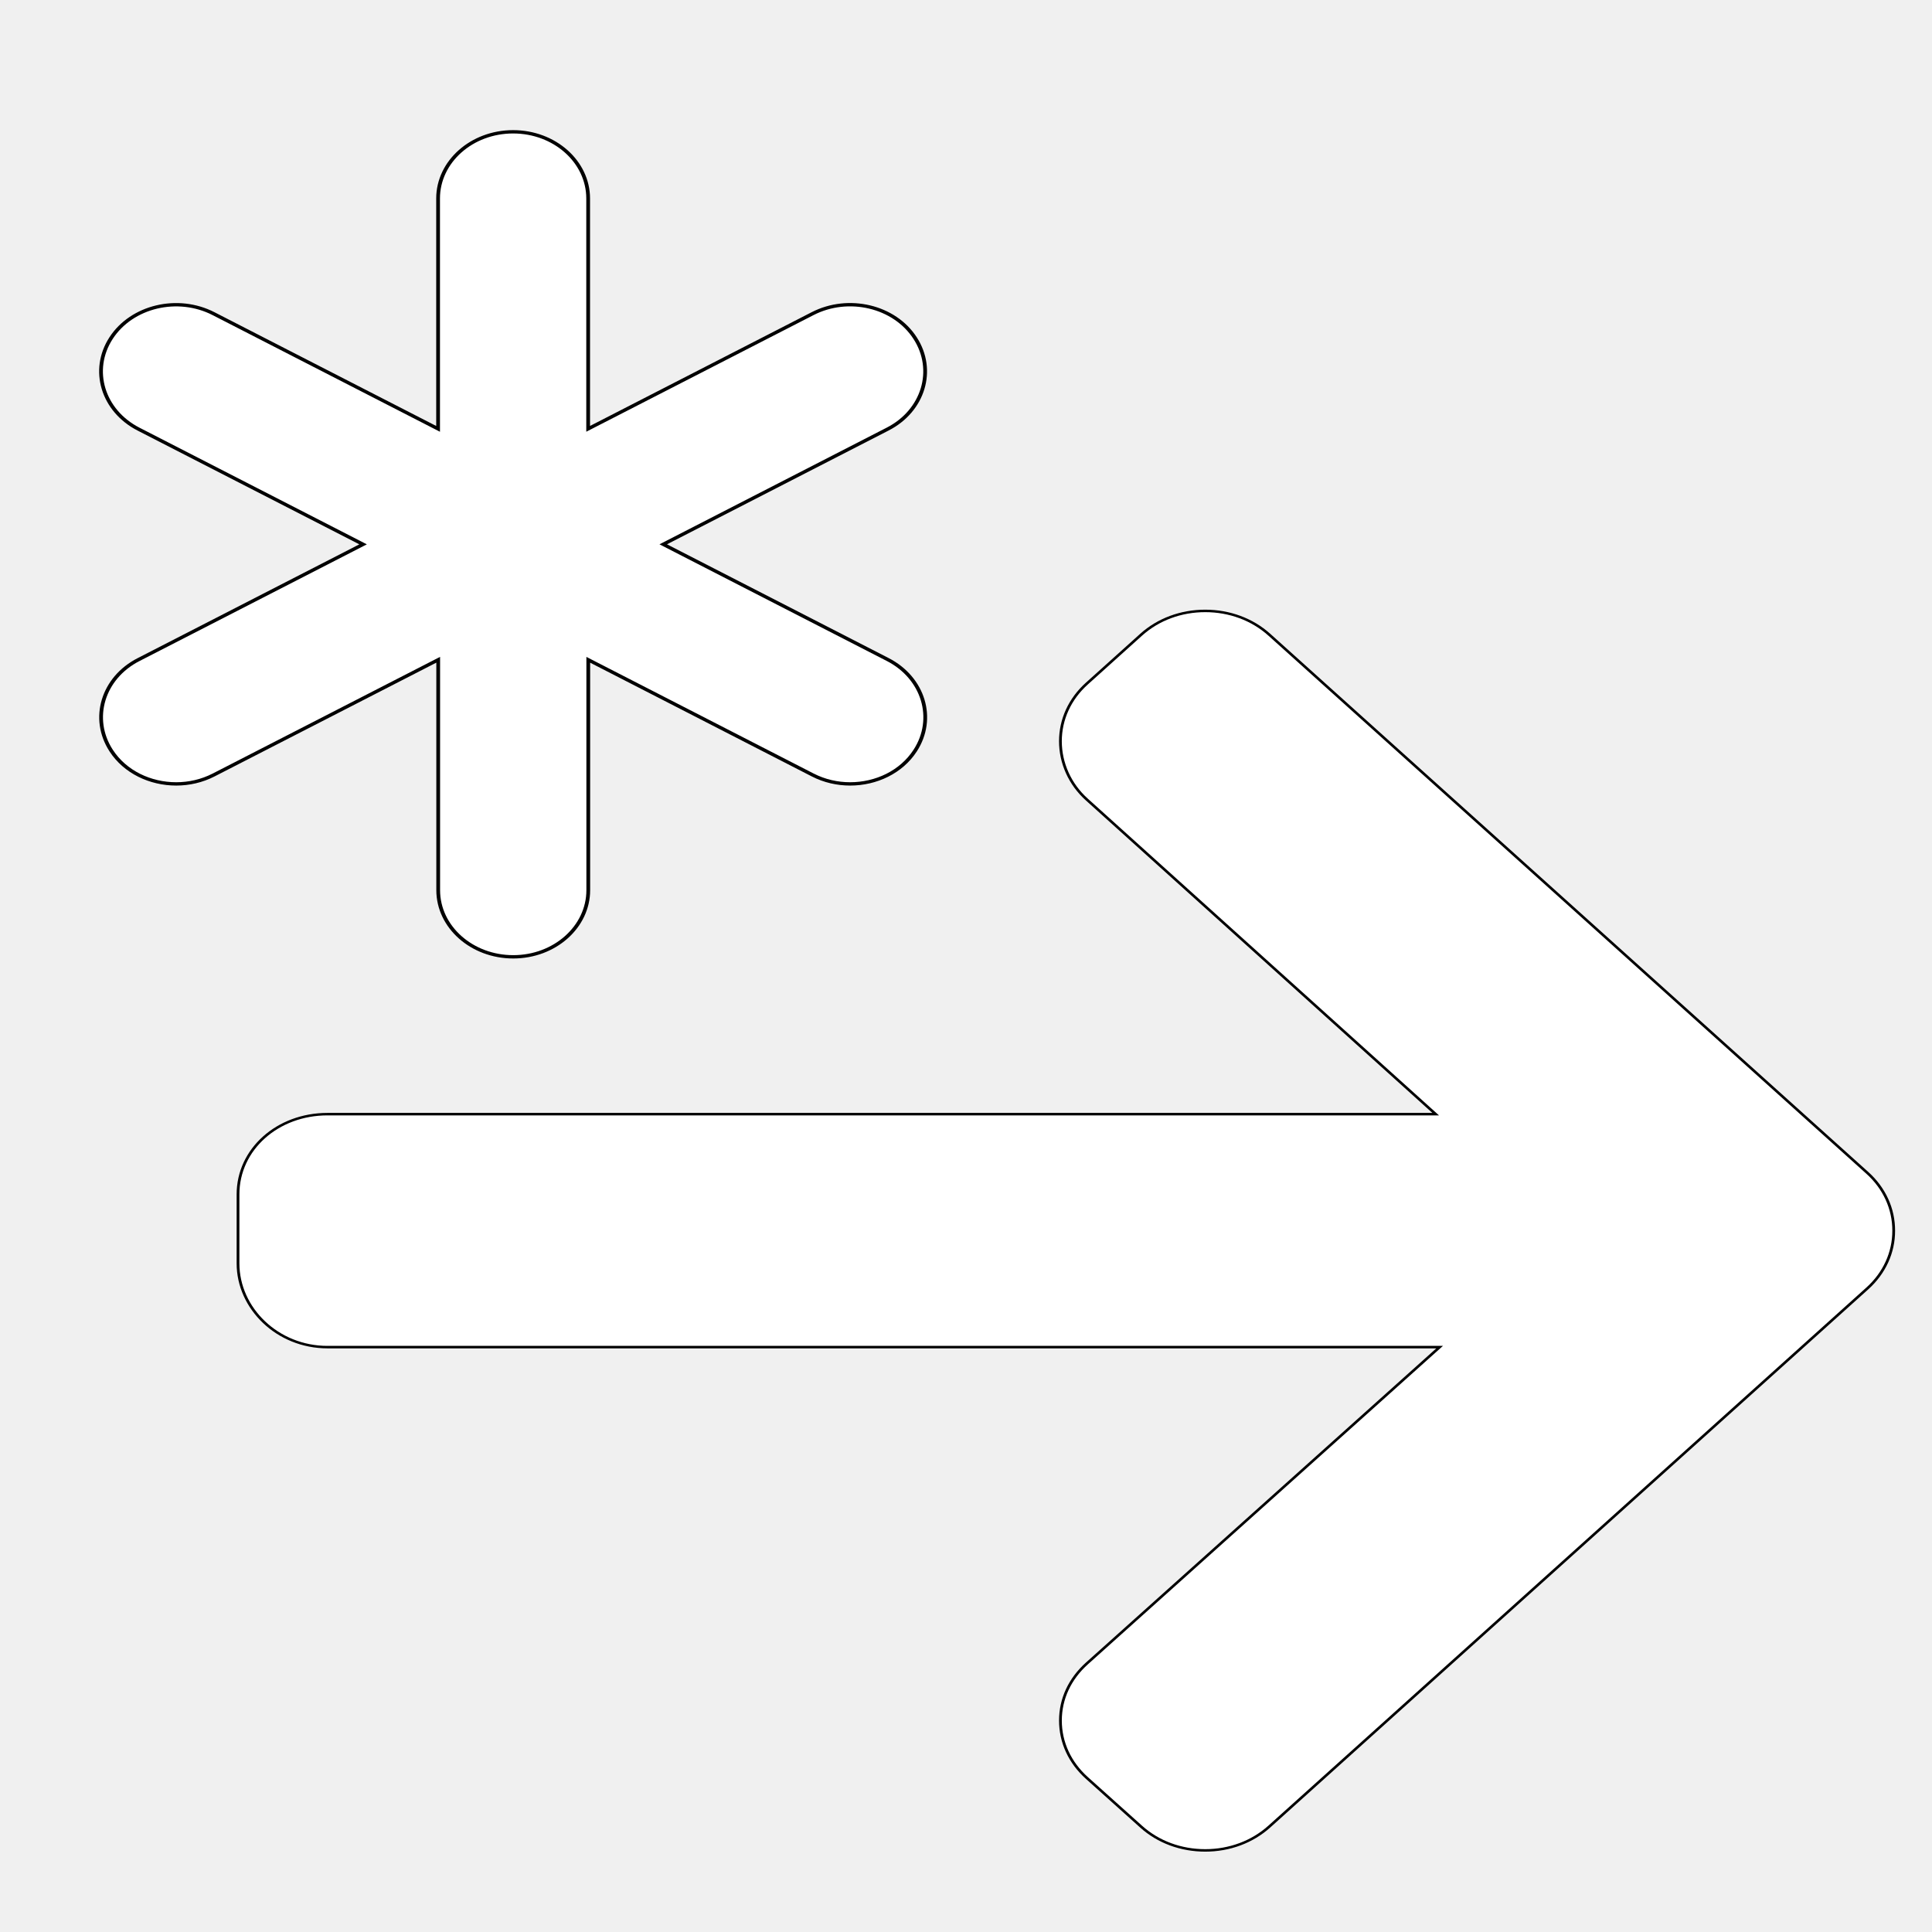
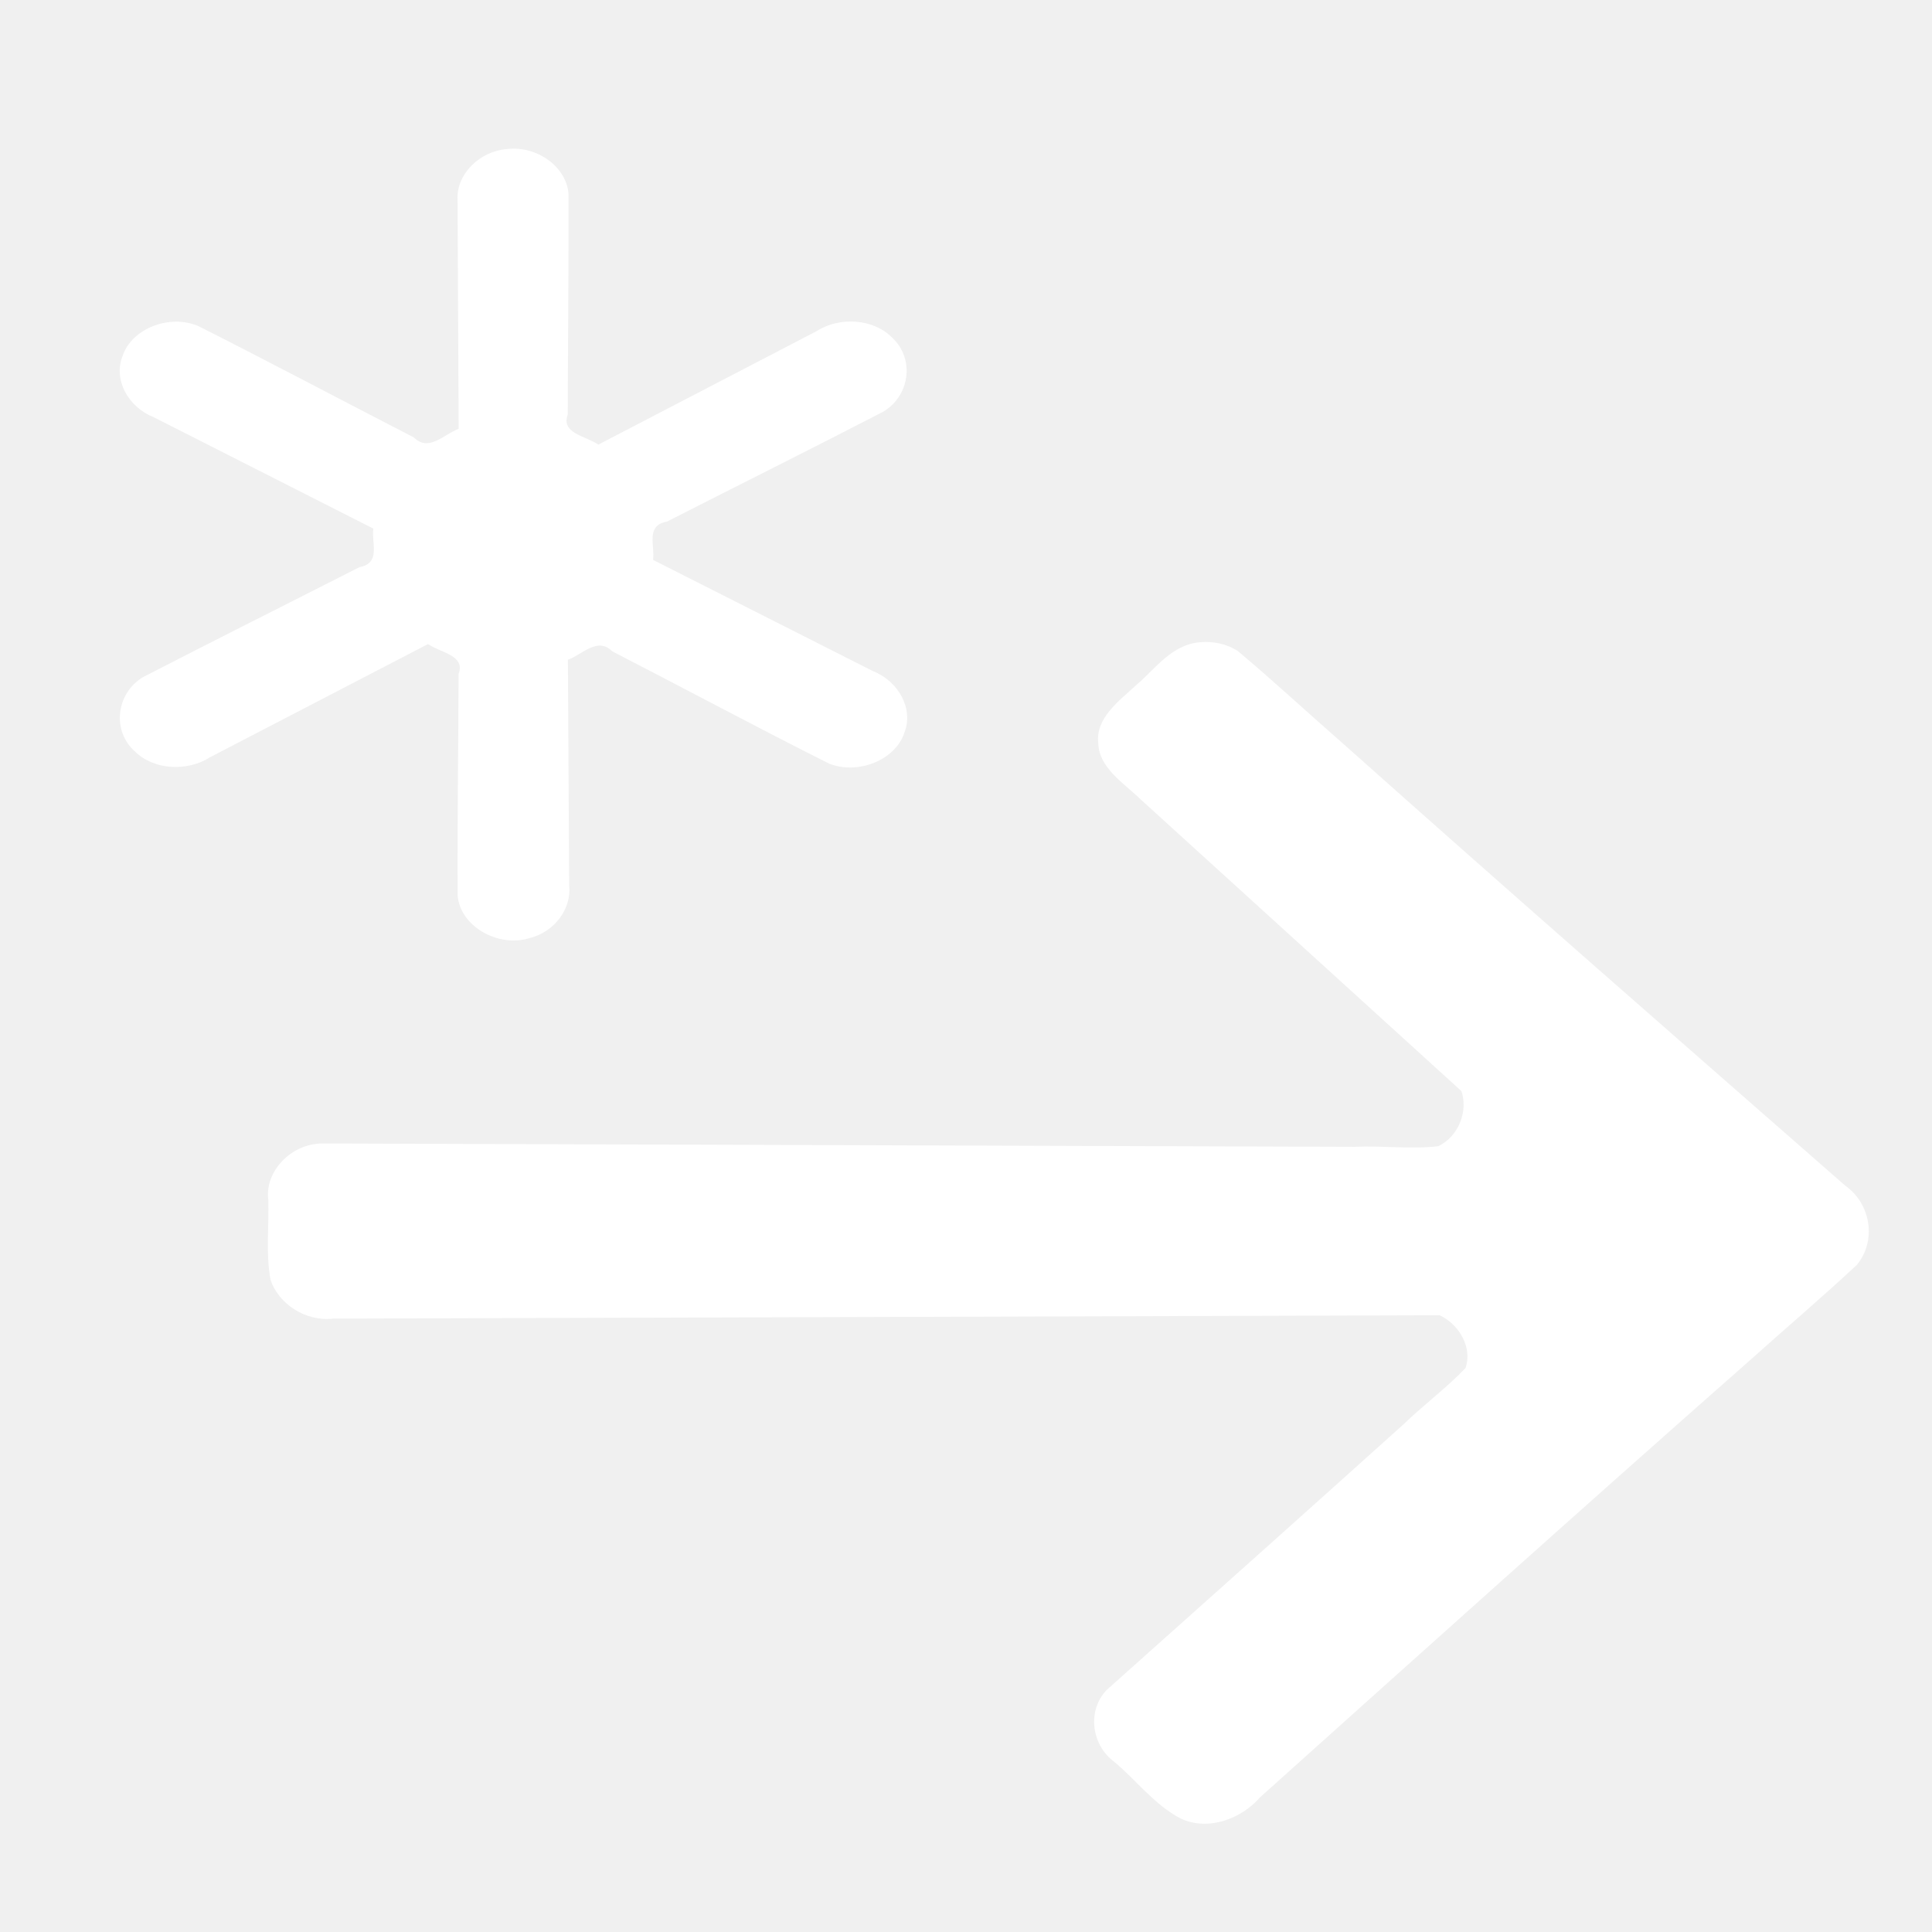
<svg xmlns="http://www.w3.org/2000/svg" xmlns:xlink="http://www.w3.org/1999/xlink" version="1.1" id="Layer_1" x="0px" y="0px" viewBox="0 0 70 70" xml:space="preserve" width="70" height="70">
  <defs id="defs2930">
    <linearGradient id="linearGradient3484">
      <stop style="stop-color:#000000;stop-opacity:1;" offset="0" id="stop3480" />
      <stop style="stop-color:#000000;stop-opacity:0;" offset="1" id="stop3482" />
    </linearGradient>
    <linearGradient xlink:href="#linearGradient3484" id="linearGradient3486" x1="-0.05" y1="246.002" x2="492.054" y2="246.002" gradientUnits="userSpaceOnUse" />
  </defs>
-   <g id="g2895" style="fill:#ffffff;fill-opacity:1;stroke:#000000;stroke-width:0.819;stroke-miterlimit:4;stroke-dasharray:none;stroke-opacity:1" transform="matrix(0.1219273,0,0,0.1097188,8.623772,17.59795)">
-     <g id="g2893" style="fill:#ffffff;fill-opacity:1;stroke:#000000;stroke-width:0.819;stroke-miterlimit:4;stroke-dasharray:none;stroke-opacity:1">
-       <path d="M 484.14,226.886 306.46,49.202 c -5.072,-5.072 -11.832,-7.856 -19.04,-7.856 -7.216,0 -13.972,2.788 -19.044,7.856 l -16.132,16.136 c -5.068,5.064 -7.86,11.828 -7.86,19.04 0,7.208 2.792,14.2 7.86,19.264 L 355.9,207.526 H 26.58 C 11.732,207.526 0,219.15 0,234.002 v 22.812 c 0,14.852 11.732,27.648 26.58,27.648 H 357.076 L 252.248,388.926 c -5.068,5.072 -7.86,11.652 -7.86,18.864 0,7.204 2.792,13.88 7.86,18.948 l 16.132,16.084 c 5.072,5.072 11.828,7.836 19.044,7.836 7.208,0 13.968,-2.8 19.04,-7.872 l 177.68,-177.68 c 5.084,-5.088 7.88,-11.88 7.86,-19.1 0.016,-7.244 -2.776,-14.04 -7.864,-19.12 z" id="path2891" style="fill:#ffffff;fill-opacity:1;stroke:#000000;stroke-width:0.819;stroke-miterlimit:4;stroke-dasharray:none;stroke-opacity:1" />
+   <g id="g2895" style="fill:#ffffff;fill-opacity:1;stroke:none;stroke-width:0.819;stroke-miterlimit:4;stroke-dasharray:none;stroke-opacity:1" transform="matrix(0.1219273,0,0,0.1097188,8.623772,17.59795)">
+     <g id="g2893" style="fill:#ffffff;fill-opacity:1;stroke:none;stroke-width:0.819;stroke-miterlimit:4;stroke-dasharray:none;stroke-opacity:1">
+       <path d="M 285.795 51.693 C 277.374 52.522 272.635 60.45 266.99 65.763 C 261.813 71.095 254.784 76.696 255.625 84.992 C 255.845 93.219 263.152 98.118 268.213 103.569 C 299.989 135.685 331.765 167.8 363.541 199.916 C 365.545 206.345 362.867 214.799 356.668 218.119 C 348.526 219.181 339.989 217.868 331.672 218.316 C 229.513 217.948 127.354 217.579 25.195 217.211 C 15.75 217.173 7.888 226.507 8.997 235.786 C 9.237 244.58 8.217 253.48 9.654 262.195 C 11.929 270.009 19.95 276.092 28.219 275.053 C 137.835 274.681 247.451 274.309 357.066 273.938 C 362.964 276.948 366.877 284.796 364.768 291.355 C 359.168 297.95 352.161 303.654 346.191 310.106 C 316.937 339.362 287.592 368.456 258.209 397.594 C 252.338 404.252 253.466 415.579 260.199 421.238 C 266.932 427.424 272.158 435.47 280.136 440.142 C 288.53 444.481 298.38 439.978 303.687 433.144 C 351.981 385 400.241 336.821 448.97 289.116 C 459.613 278.477 470.597 268.155 481.033 257.322 C 486.933 249.49 485.317 237.178 477.592 231.133 C 427.963 182.848 378.284 134.615 329.095 85.881 C 318.388 75.492 307.985 64.761 297.094 54.578 C 293.856 52.258 289.741 51.263 285.795 51.693 z " id="path2891" style="fill:#ffffff;fill-opacity:1;stroke:none;stroke-width:0.819;stroke-miterlimit:4;stroke-dasharray:none;stroke-opacity:1" />
    </g>
  </g>
  <g id="g2897" transform="translate(0,-422.004)">
</g>
  <g id="g2899" transform="translate(0,-422.004)">
</g>
  <g id="g2901" transform="translate(0,-422.004)">
</g>
  <g id="g2903" transform="translate(0,-422.004)">
</g>
  <g id="g2905" transform="translate(0,-422.004)">
</g>
  <g id="g2907" transform="translate(0,-422.004)">
</g>
  <g id="g2909" transform="translate(0,-422.004)">
</g>
  <g id="g2911" transform="translate(0,-422.004)">
</g>
  <g id="g2913" transform="translate(0,-422.004)">
</g>
  <g id="g2915" transform="translate(0,-422.004)">
</g>
  <g id="g2917" transform="translate(0,-422.004)">
</g>
  <g id="g2919" transform="translate(0,-422.004)">
</g>
  <g id="g2921" transform="translate(0,-422.004)">
</g>
  <g id="g2923" transform="translate(0,-422.004)">
</g>
  <g id="g2925" transform="translate(0,-422.004)">
</g>
-   <g transform="matrix(1.359325,0,0,1.207857,1.771148,4.775388)" id="g897" style="fill:#ffffff;fill-opacity:1;stroke:#000000;stroke-width:0.1;stroke-miterlimit:4;stroke-dasharray:none;stroke-opacity:1">
-     <path d="m 23.091,18.561 c -0.37,0.644 -1.042,1 -1.734,1 -0.339,0 -0.683,-0.086 -0.998,-0.268 l -5.982,-3.455 v 6.91 c 0,1.104 -0.896,2 -2,2 -1.104,0 -2,-0.896 -2,-2 v -6.911 l -5.985,3.456 c -0.315,0.182 -0.659,0.268 -0.998,0.268 -0.691,0 -1.364,-0.356 -1.734,-1 -0.552,-0.957 -0.225,-2.18 0.732,-2.73 L 8.375,12.375 2.39,8.919 C 1.433,8.366 1.106,7.145 1.658,6.188 2.21,5.231 3.434,4.903 4.39,5.456 l 5.984,3.455 V 2 c 0,-1.104 0.896,-2 2,-2 1.104,0 2,0.896 2,2 v 6.91 l 5.982,-3.455 c 0.956,-0.553 2.183,-0.225 2.732,0.732 0.552,0.957 0.225,2.18 -0.732,2.731 l -5.981,3.456 5.982,3.455 c 0.957,0.552 1.286,1.775 0.734,2.732 z" id="path895" style="fill:#ffffff;fill-opacity:1;stroke:#000000;stroke-width:0.1;stroke-miterlimit:4;stroke-dasharray:none;stroke-opacity:1" />
+   <g transform="matrix(1.359325,0,0,1.207857,1.771148,4.775388)" id="g897" style="fill:#ffffff;fill-opacity:1;stroke:none;stroke-width:0.1;stroke-miterlimit:4;stroke-dasharray:none;stroke-opacity:1">
+     <path d="M 12.219 0.516 C 11.471 0.581 10.86 1.28 10.893 2.029 C 10.902 4.323 10.912 6.617 10.922 8.91 C 10.524 9.074 10.126 9.614 9.73 9.169 C 7.815 8.06 5.915 6.925 3.992 5.832 C 3.227 5.454 2.207 5.899 1.967 6.719 C 1.709 7.433 2.113 8.259 2.794 8.561 C 4.745 9.675 6.697 10.789 8.648 11.902 C 8.592 12.328 8.86 12.941 8.277 13.06 C 6.358 14.16 4.429 15.244 2.516 16.354 C 1.788 16.838 1.671 17.982 2.301 18.594 C 2.8 19.151 3.698 19.193 4.291 18.764 C 6.229 17.632 8.167 16.499 10.105 15.367 C 10.445 15.627 11.108 15.702 10.92 16.266 C 10.915 18.479 10.885 20.693 10.895 22.906 C 10.953 23.813 11.96 24.487 12.819 24.185 C 13.49 23.994 13.936 23.292 13.868 22.605 C 13.857 20.35 13.845 18.094 13.834 15.838 C 14.229 15.674 14.625 15.14 15.018 15.585 C 16.947 16.703 18.857 17.856 20.797 18.953 C 21.57 19.296 22.561 18.845 22.801 18.031 C 23.055 17.309 22.648 16.481 21.962 16.176 C 20.009 15.064 18.056 13.953 16.104 12.842 C 16.159 12.419 15.894 11.81 16.475 11.692 C 18.394 10.592 20.325 9.511 22.236 8.398 C 22.955 7.921 23.08 6.802 22.48 6.18 C 21.987 5.601 21.067 5.539 20.463 5.98 C 18.524 7.114 16.585 8.249 14.646 9.383 C 14.306 9.122 13.642 9.046 13.83 8.482 C 13.834 6.272 13.857 4.062 13.85 1.852 C 13.79 1.05 13.017 0.416 12.219 0.516 z " id="path895" style="fill:#ffffff;fill-opacity:1;stroke:none;stroke-width:0.1;stroke-miterlimit:4;stroke-dasharray:none;stroke-opacity:1" />
  </g>
</svg>
